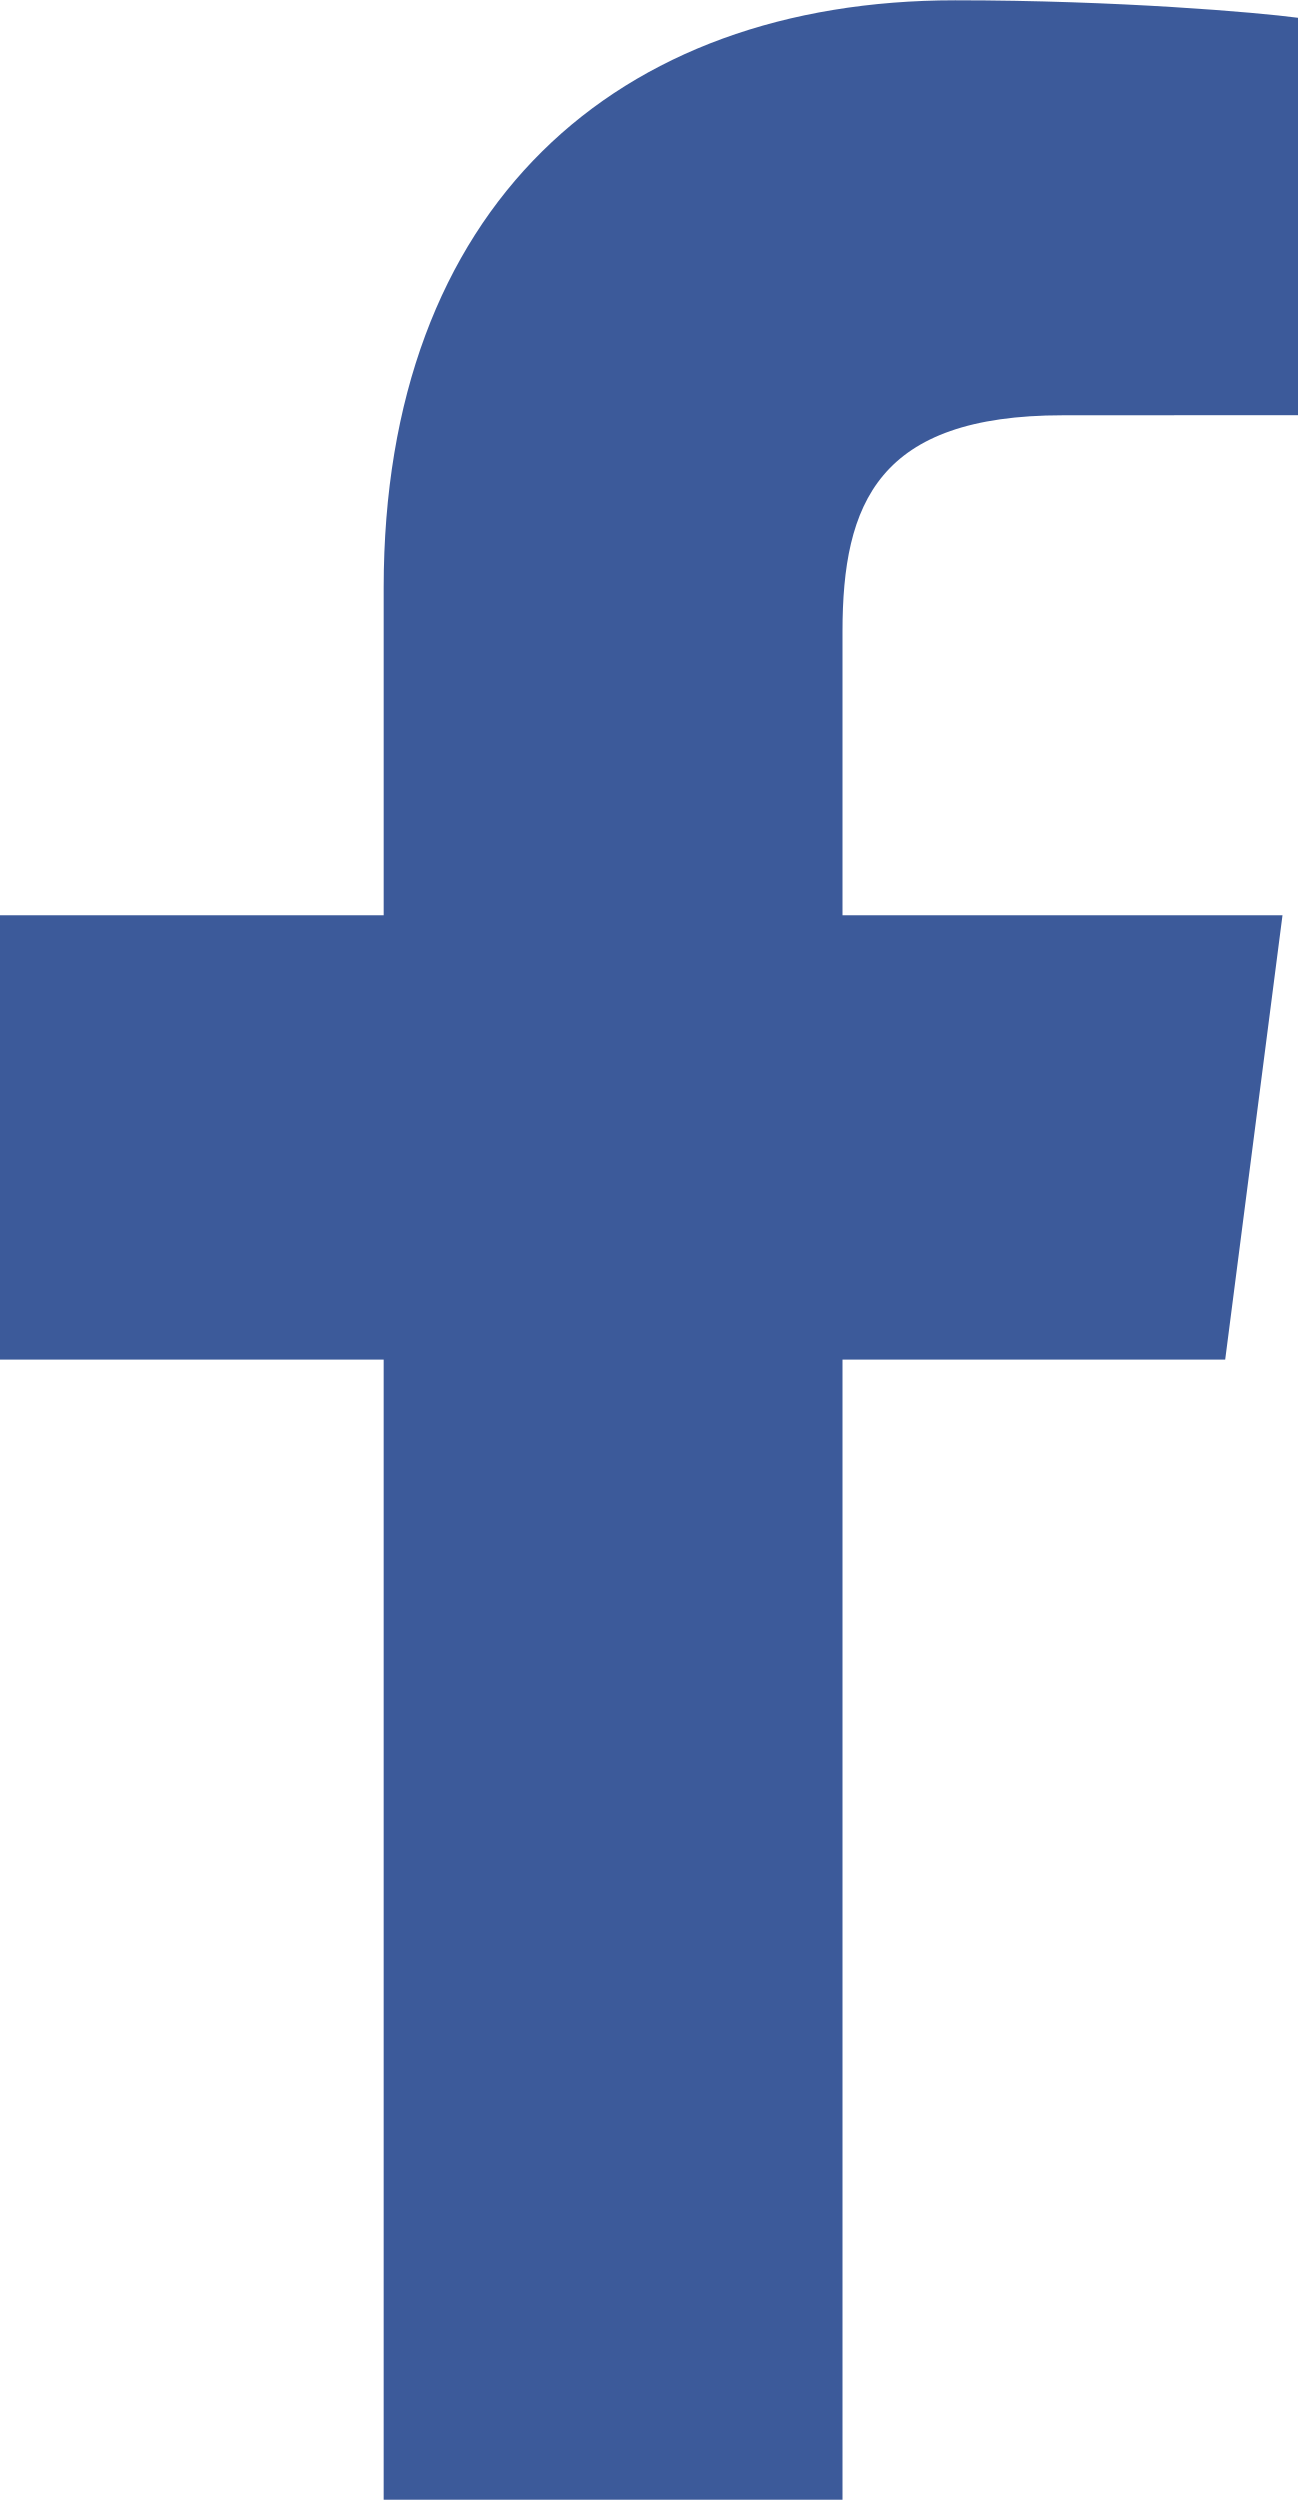
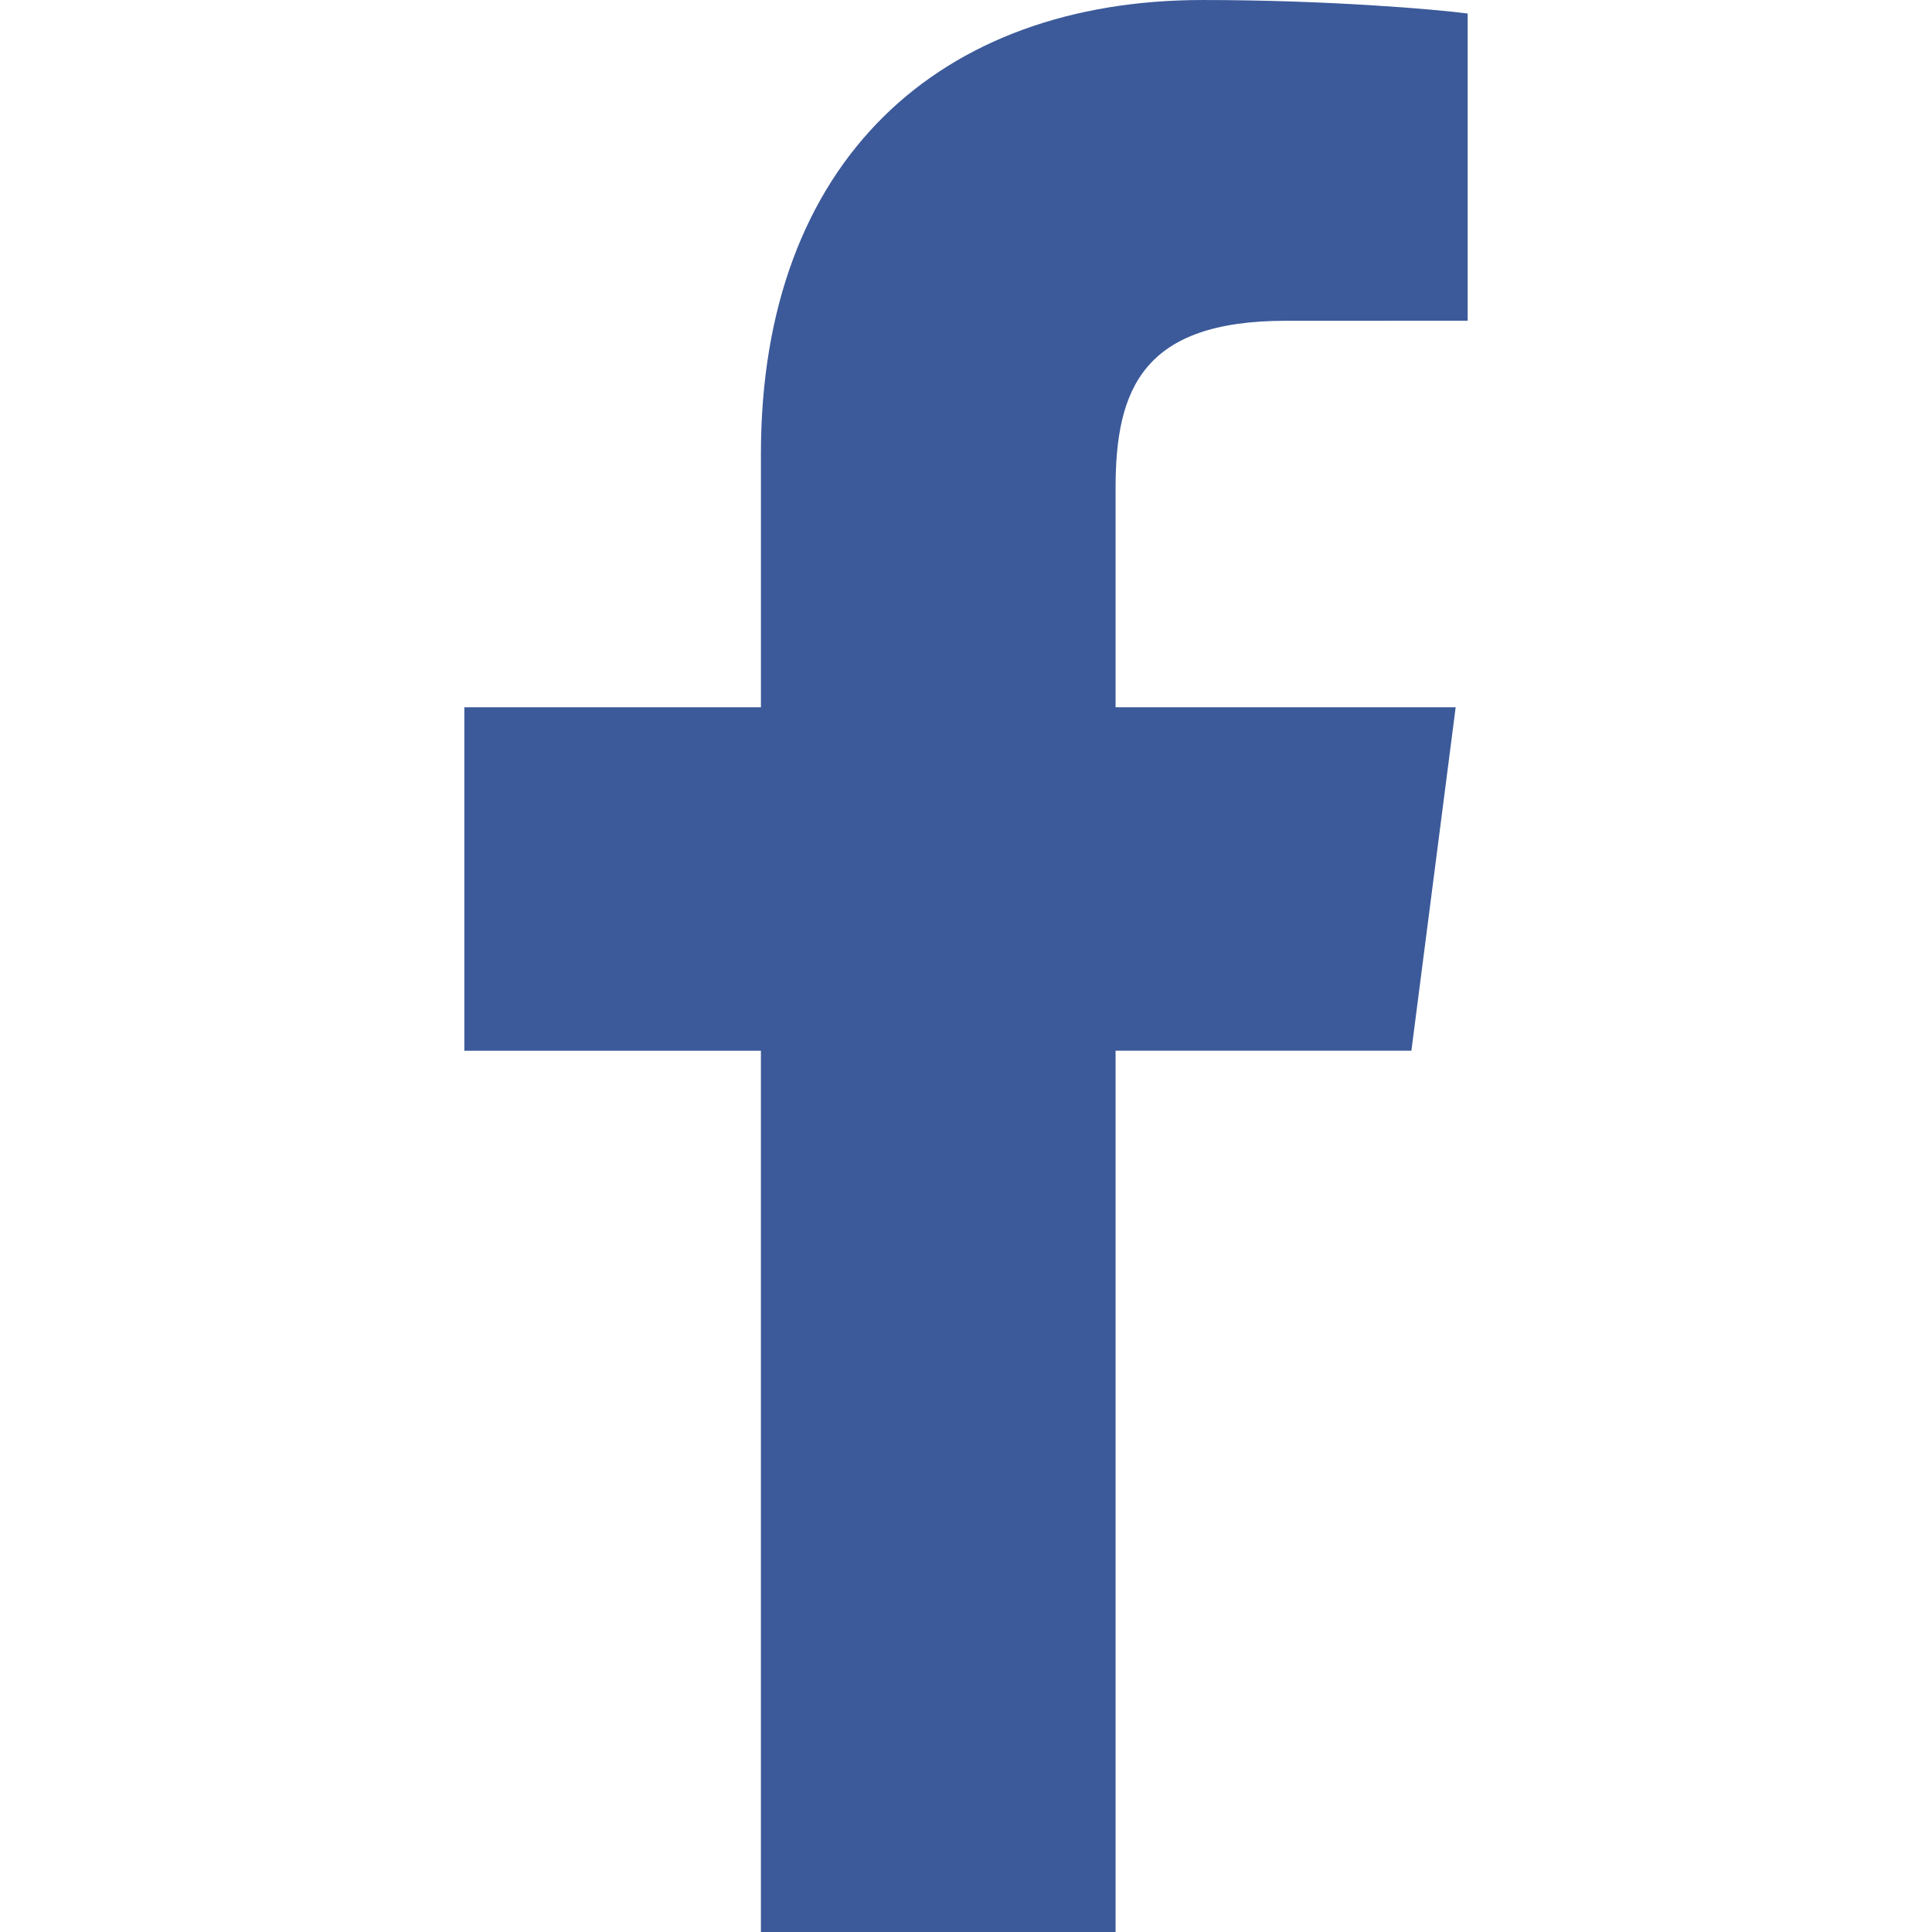
- <svg xmlns="http://www.w3.org/2000/svg" width="1298" height="2500" viewBox="88.428 12.828 107.543 207.085">
+ <svg xmlns="http://www.w3.org/2000/svg" width="32" height="32" viewBox="88.428 12.828 107.543 207.085">
  <path fill="#3c5a9a" d="M158.232 219.912v-94.461h31.707l4.747-36.813h-36.454V65.134c0-10.658 2.96-17.922 18.245-17.922l19.494-.009V14.278c-3.373-.447-14.944-1.449-28.406-1.449-28.106 0-47.348 17.155-47.348 48.661v27.149H88.428v36.813h31.788v94.461l38.016-.001z" />
</svg>
